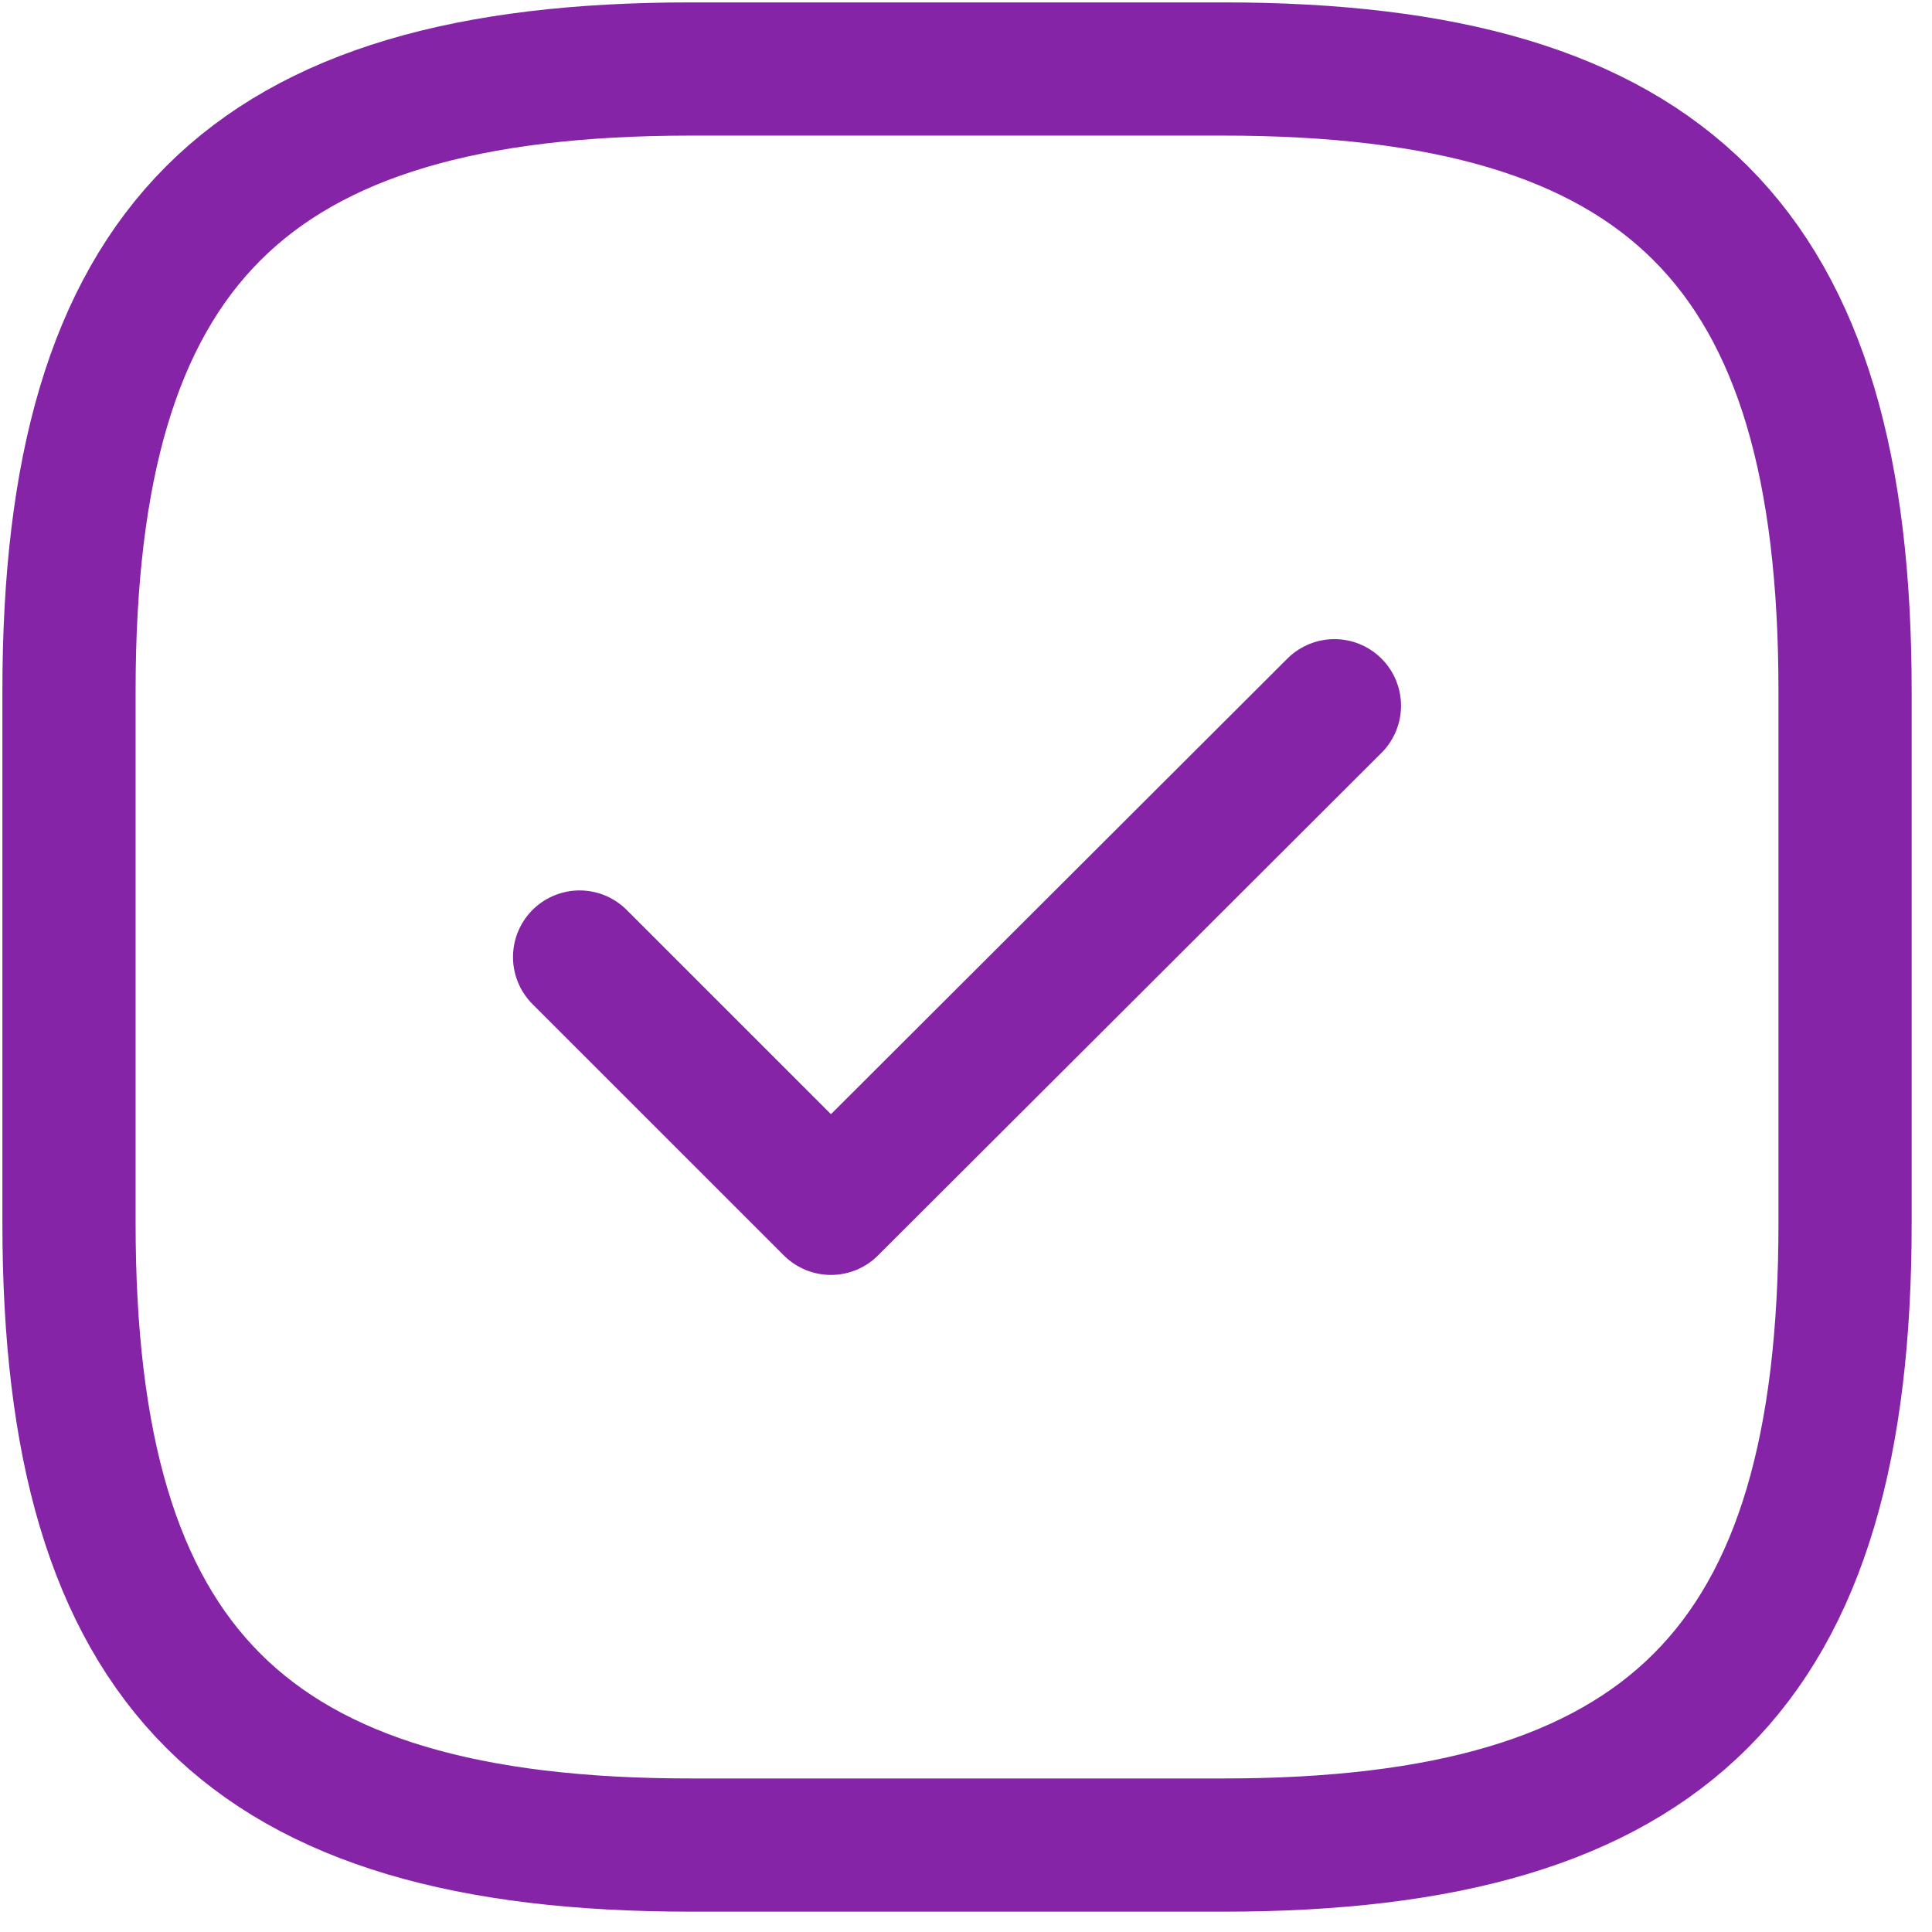
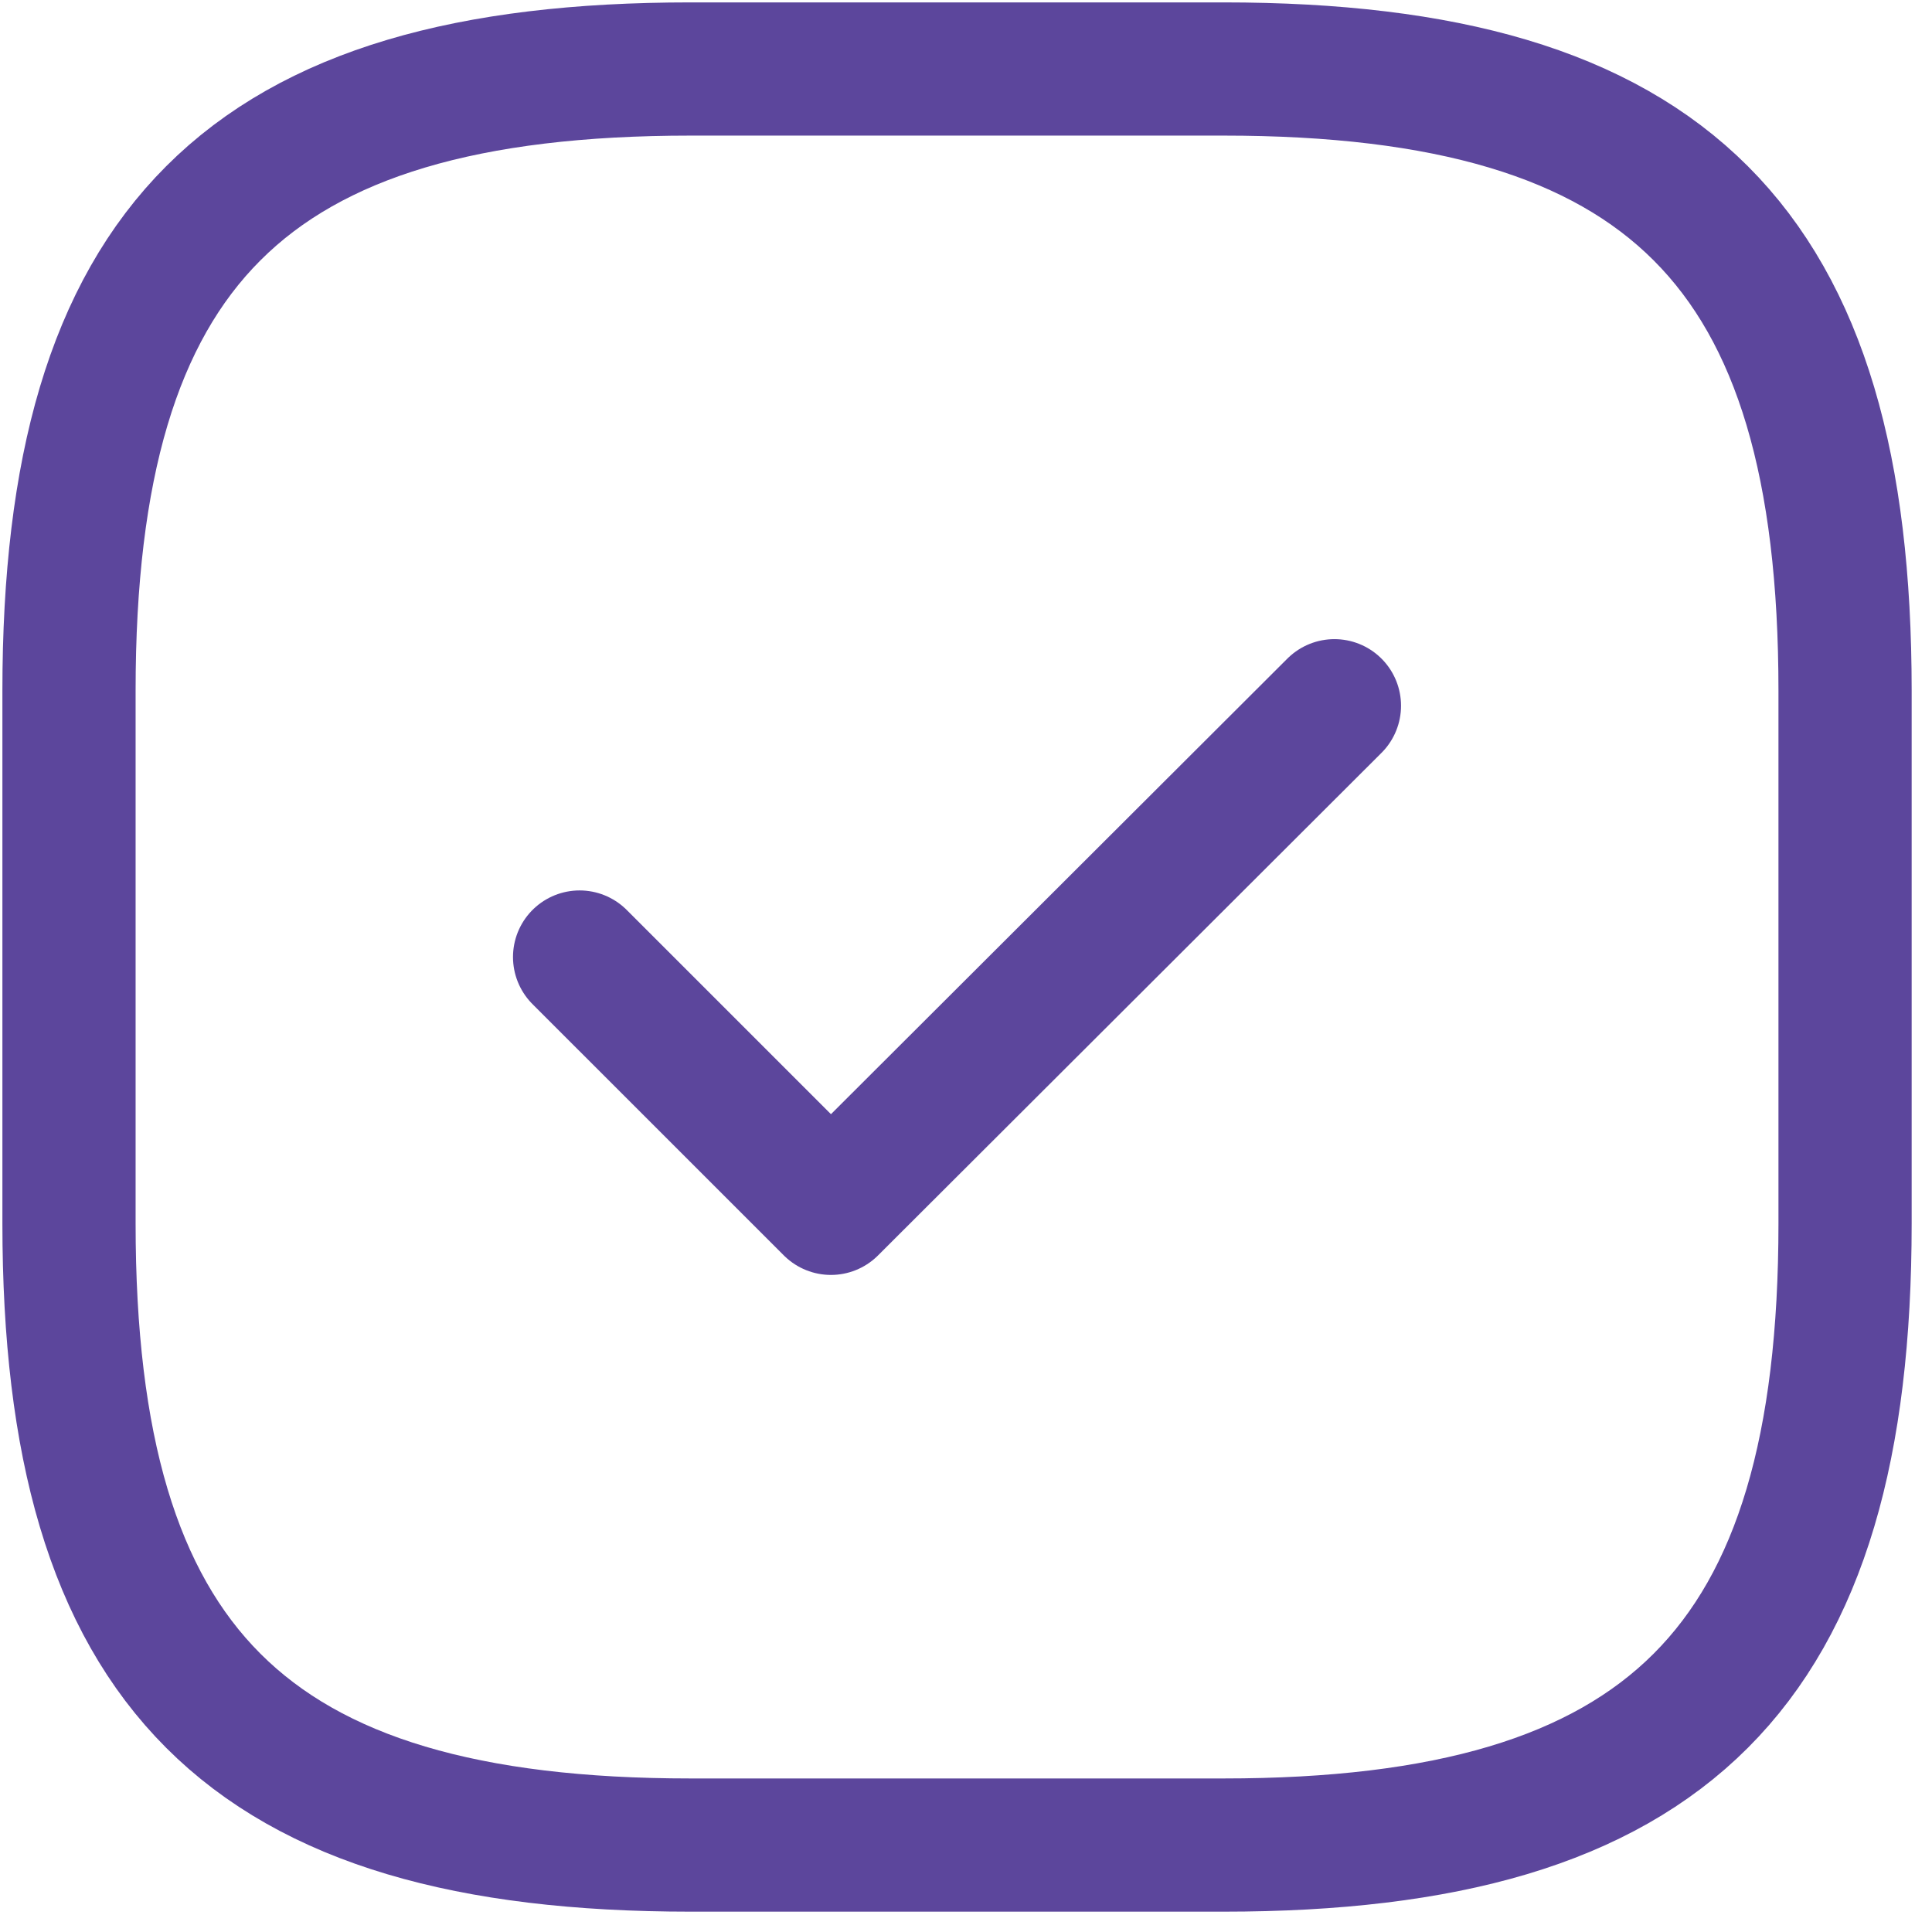
<svg xmlns="http://www.w3.org/2000/svg" width="56" height="56" viewBox="0 0 56 56" fill="none">
-   <path d="M20.018 53.48H35.462C48.332 53.48 53.48 48.332 53.48 35.462V20.018C53.48 7.148 48.332 2 35.462 2H20.018C7.148 2 2 7.148 2 20.018V35.462C2 48.332 7.148 53.48 20.018 53.48Z" stroke="#8524A7" stroke-width="3.861" stroke-linecap="round" stroke-linejoin="round" />
-   <path d="M16.8 27.74L24.085 35.024L38.679 20.456" stroke="#8524A7" stroke-width="3.861" stroke-linecap="round" stroke-linejoin="round" />
+   <path d="M20.018 53.48H35.462C48.332 53.48 53.48 48.332 53.48 35.462V20.018C53.48 7.148 48.332 2 35.462 2H20.018C7.148 2 2 7.148 2 20.018V35.462C2 48.332 7.148 53.48 20.018 53.48Z" stroke="#5C469C" stroke-width="3.861" stroke-linecap="round" stroke-linejoin="round" />
+   <path d="M16.8 27.74L24.085 35.024L38.679 20.456" stroke="#5C469C" stroke-width="3.861" stroke-linecap="round" stroke-linejoin="round" />
</svg>
